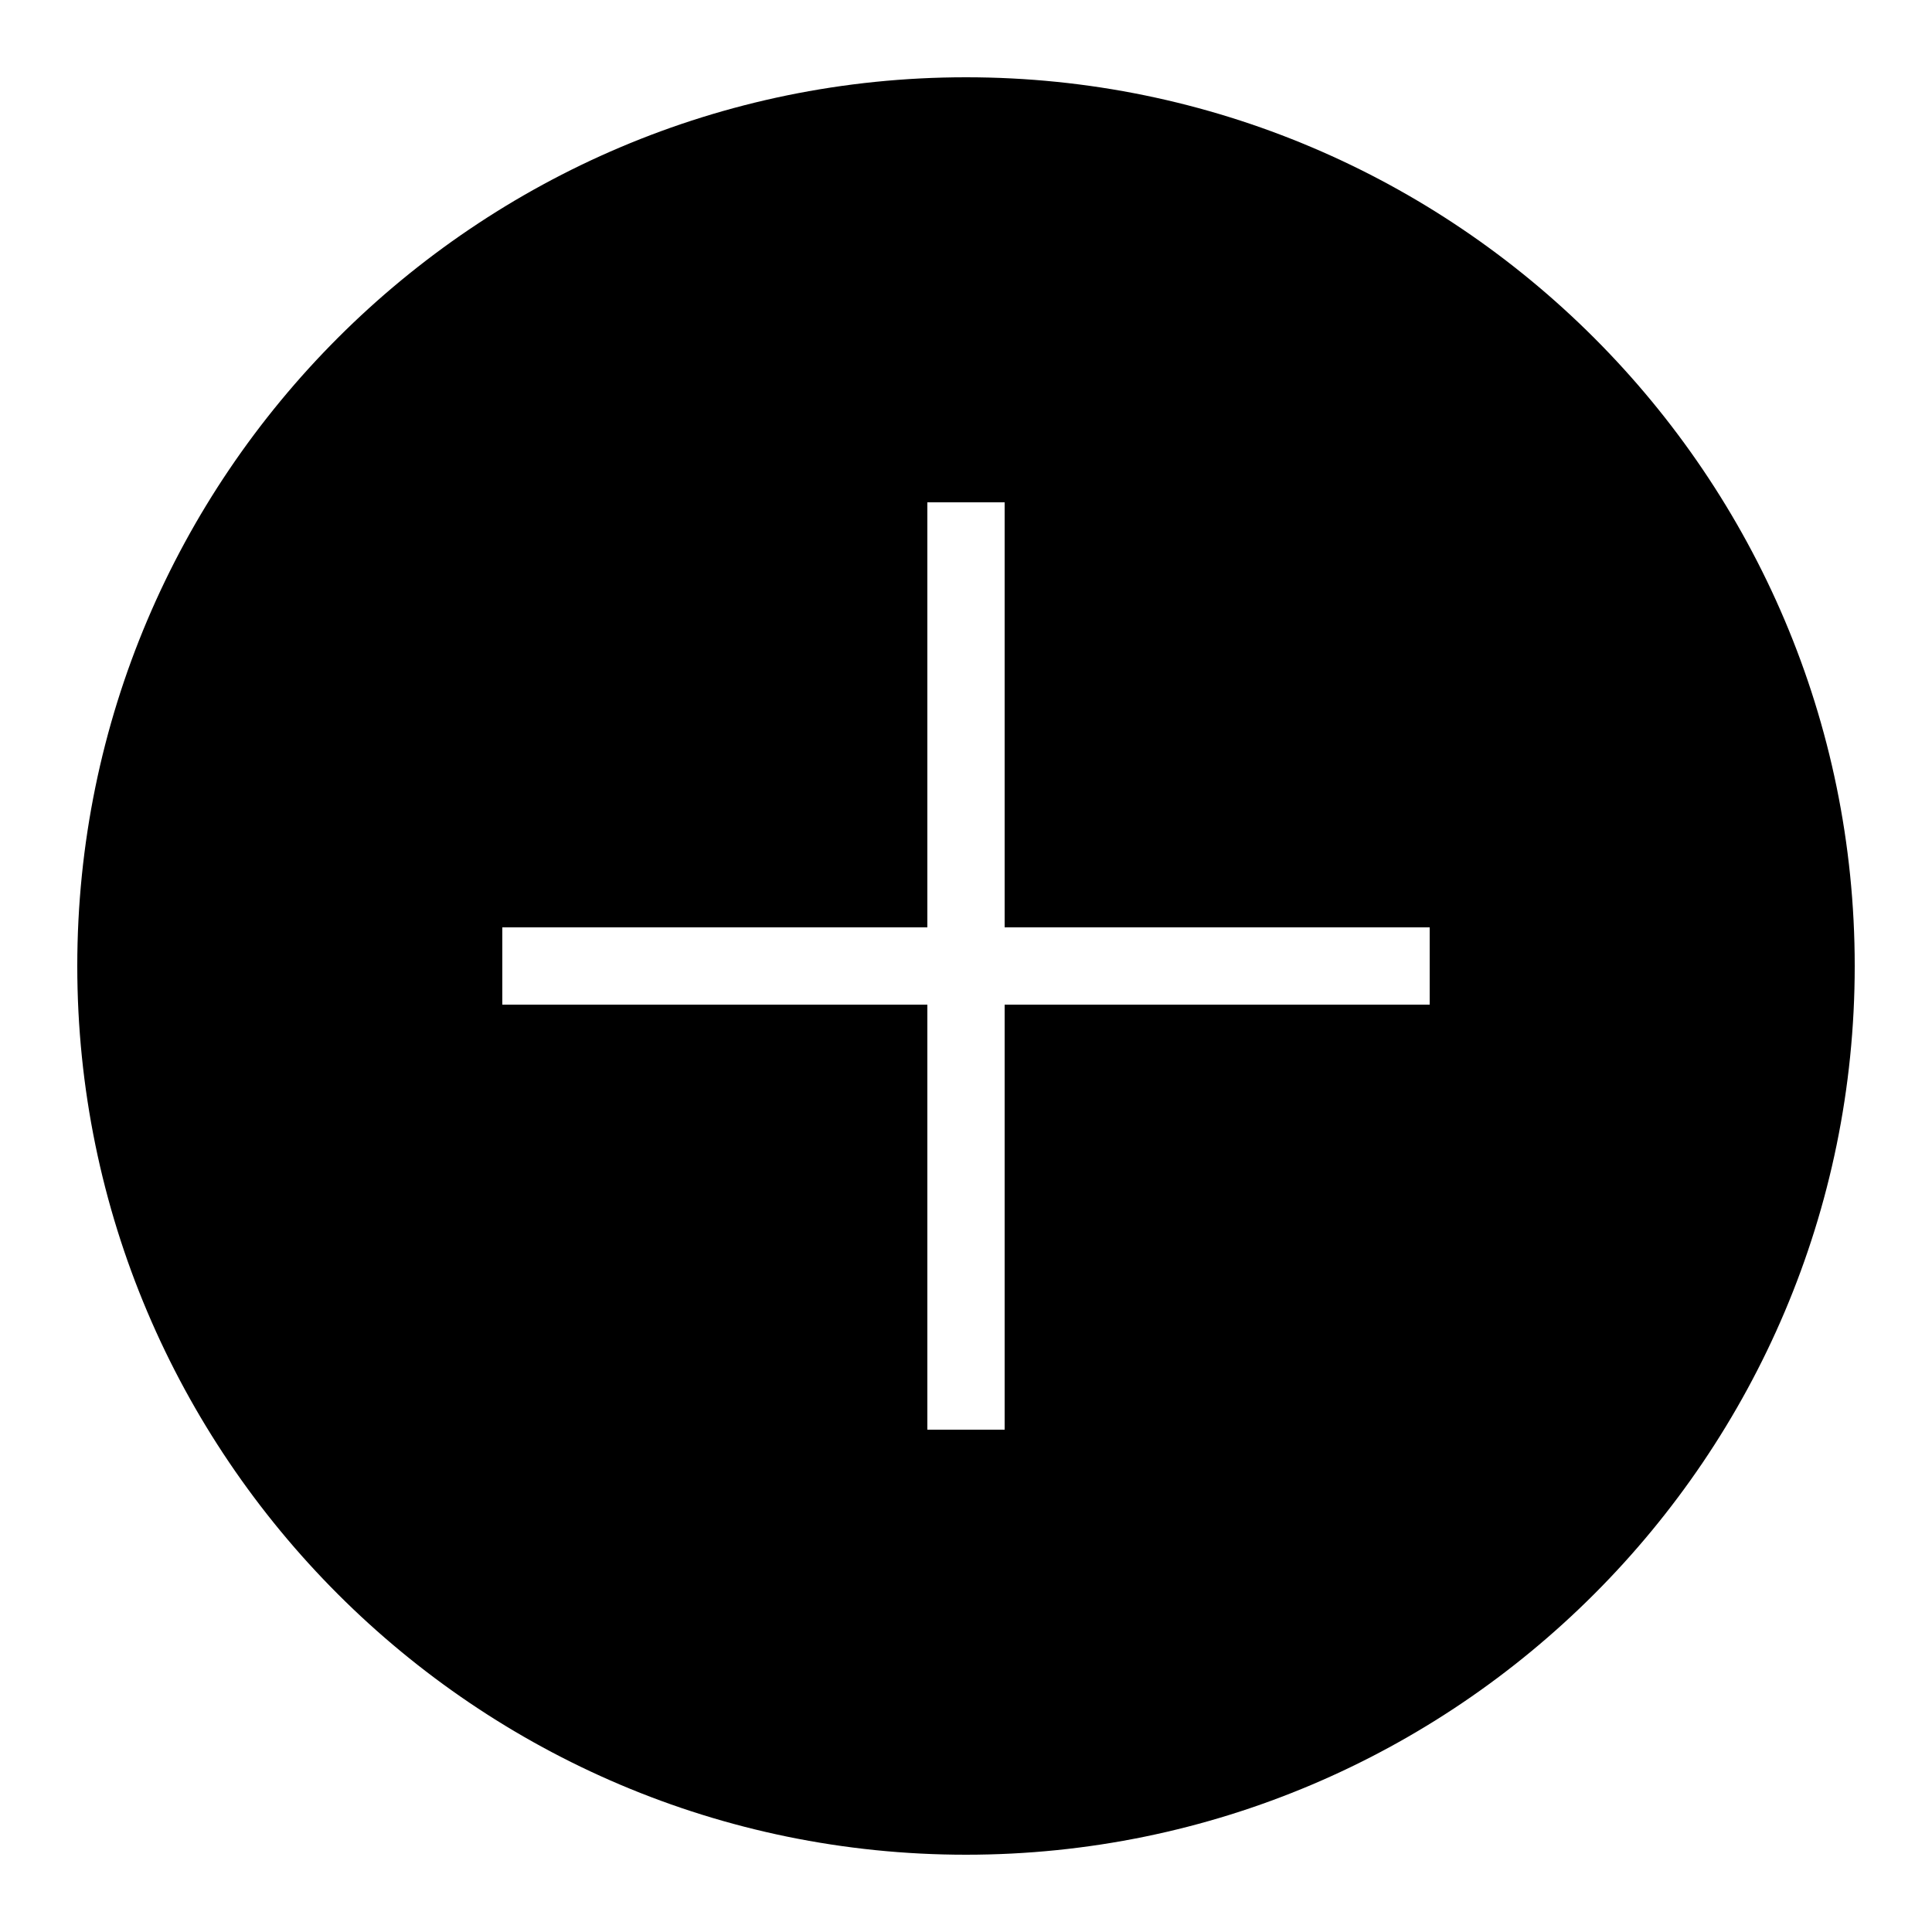
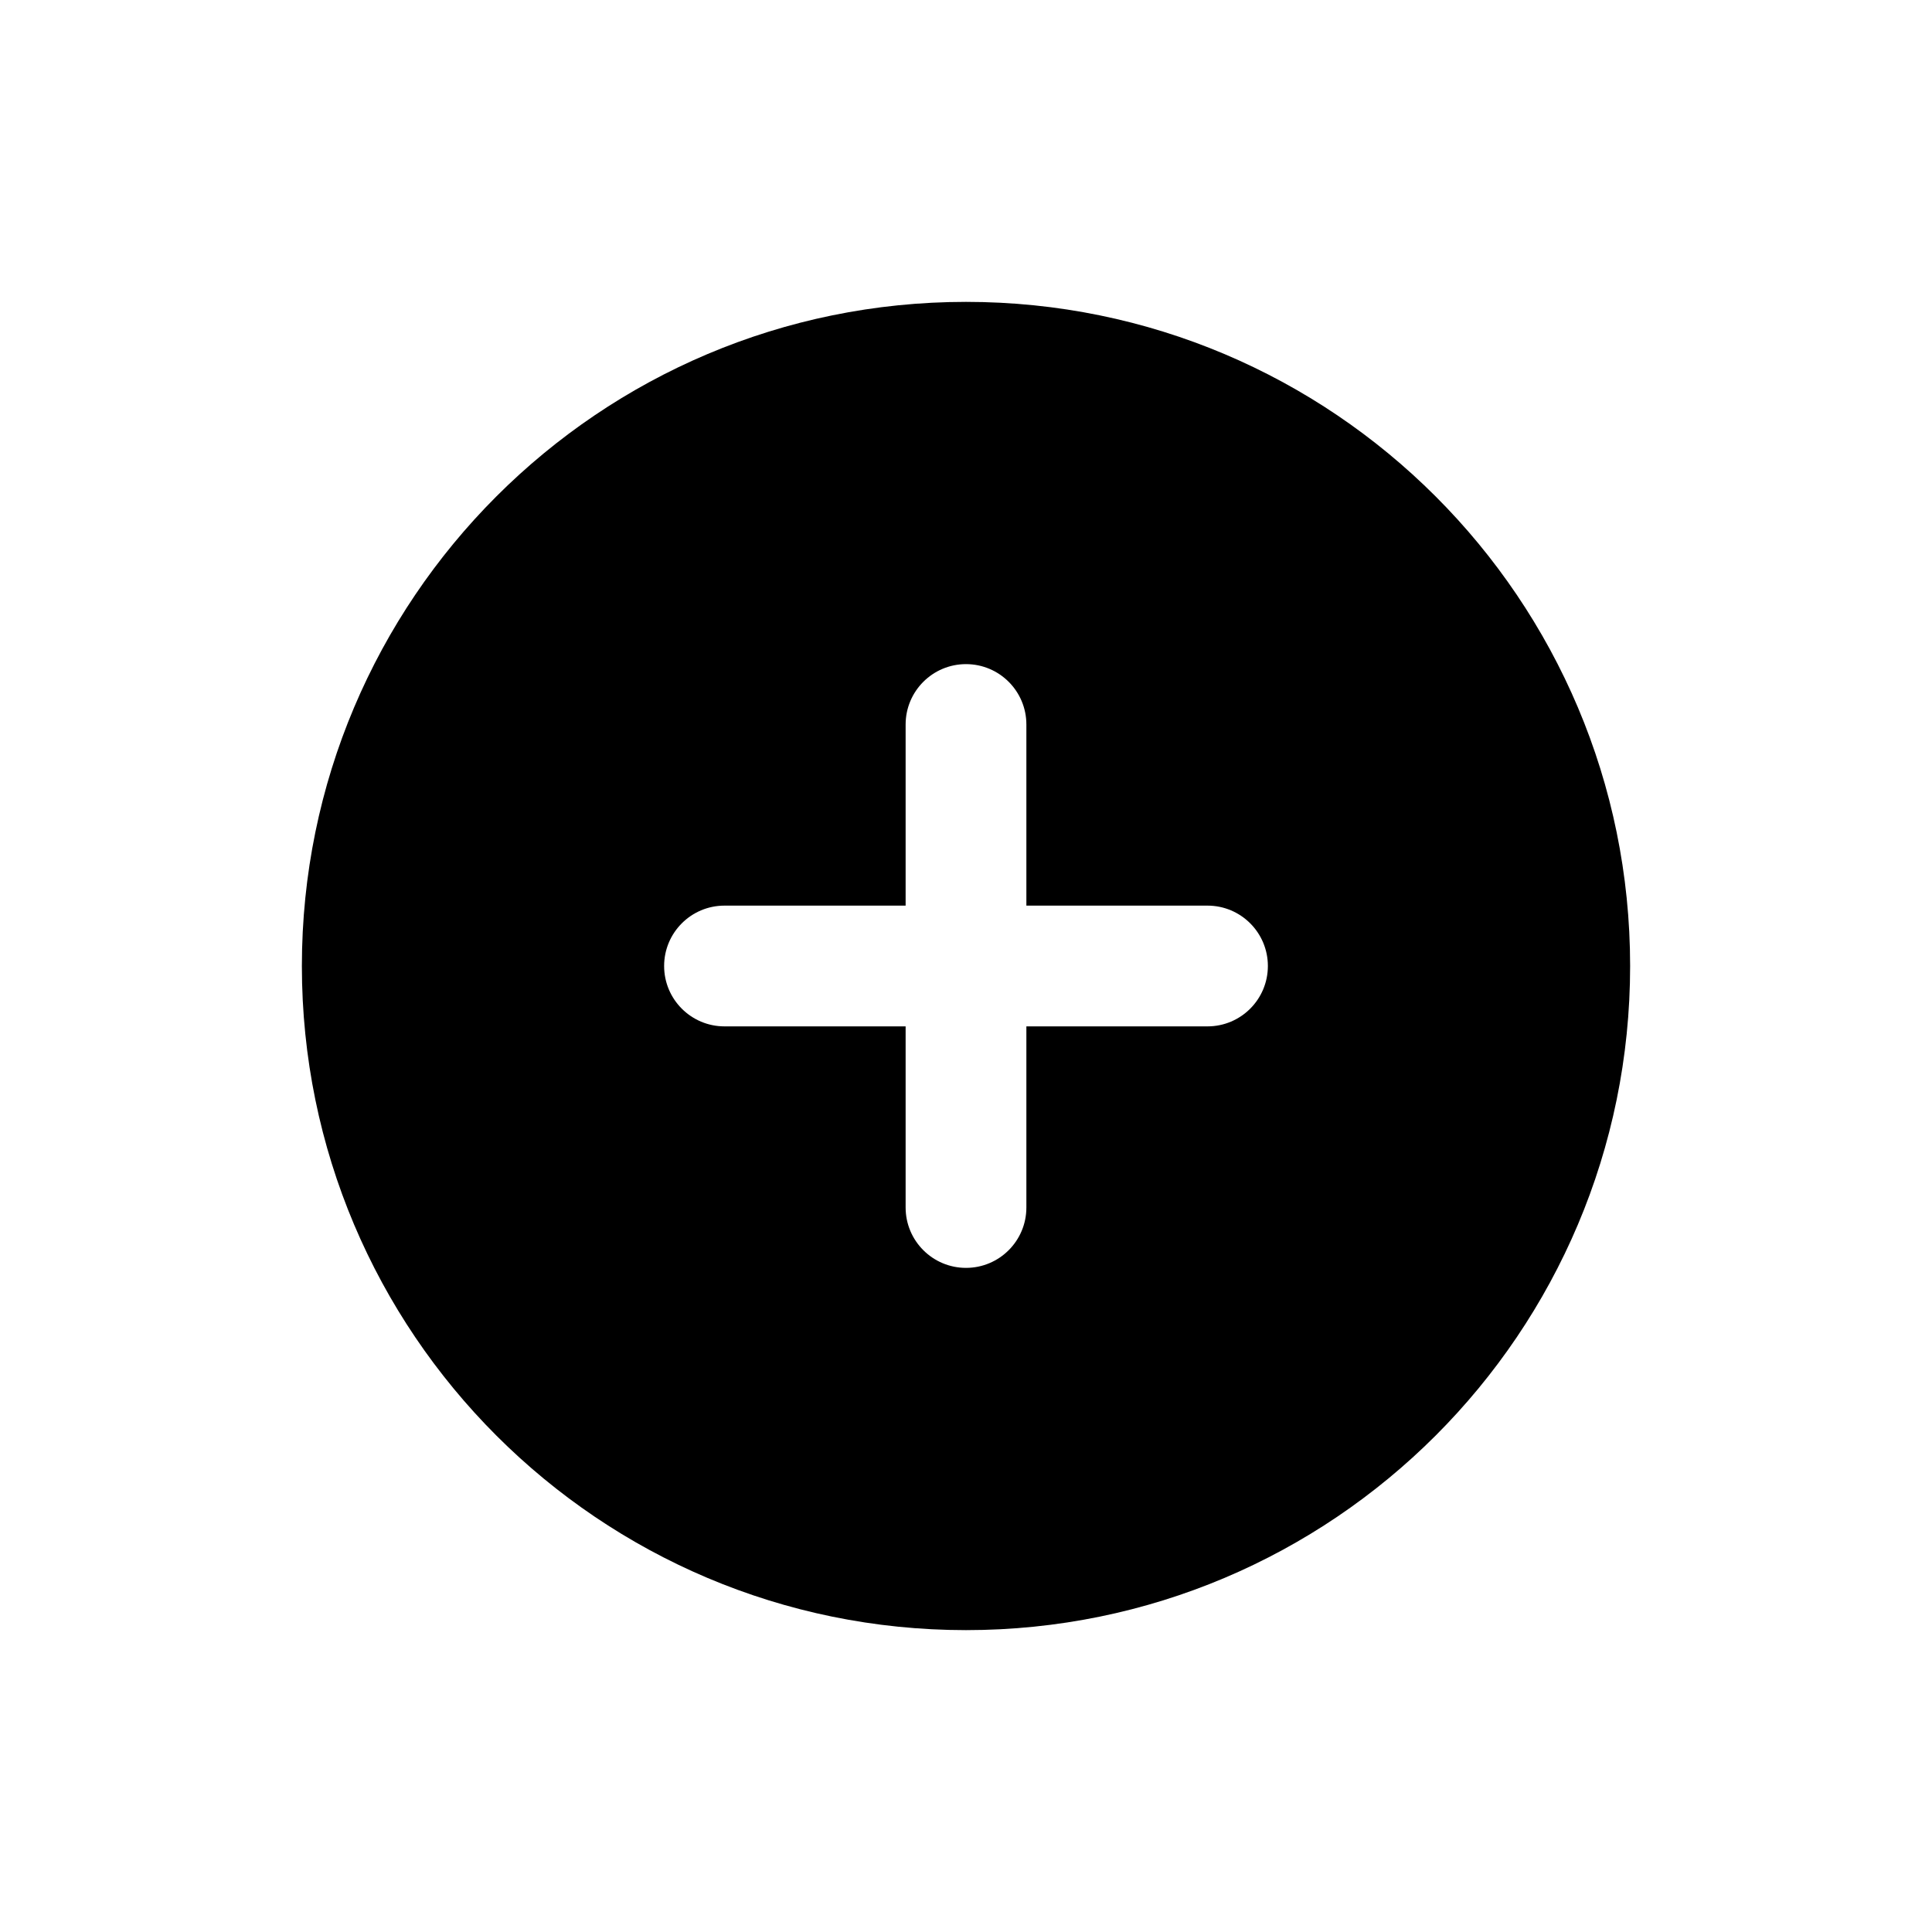
- <svg xmlns="http://www.w3.org/2000/svg" viewBox="0 0 50 50" width="100px" height="100px">
-   <path d="M25,2C12.317,2,2,12.317,2,25s10.317,23,23,23s23-10.317,23-23S37.683,2,25,2z M37,26H26v11h-2V26H13v-2h11V13h2v11h11V26z" />
+ <svg xmlns="http://www.w3.org/2000/svg" viewBox="0 0 64 64" width="100px" height="100px">
+   <path d="M32,10c12.15,0,22,9.85,22,22s-9.85,22-22,22s-22-9.85-22-22S19.85,10,32,10z M40,34c1.104,0,2-0.895,2-2 c0-1.105-0.896-2-2-2c-0.248,0-2.913,0-6,0c0-3.087,0-5.752,0-6c0-1.104-0.895-2-2-2c-1.104,0-2,0.896-2,2c0,0.248,0,2.913,0,6 c-3.087,0-5.752,0-6,0c-1.104,0-2,0.895-2,2c0,1.105,0.896,2,2,2c0.248,0,2.913,0,6,0c0,3.087,0,5.752,0,6c0,1.104,0.896,2,2,2 c1.105,0,2-0.896,2-2c0-0.248,0-2.913,0-6C37.087,34,39.752,34,40,34z" />
</svg>
